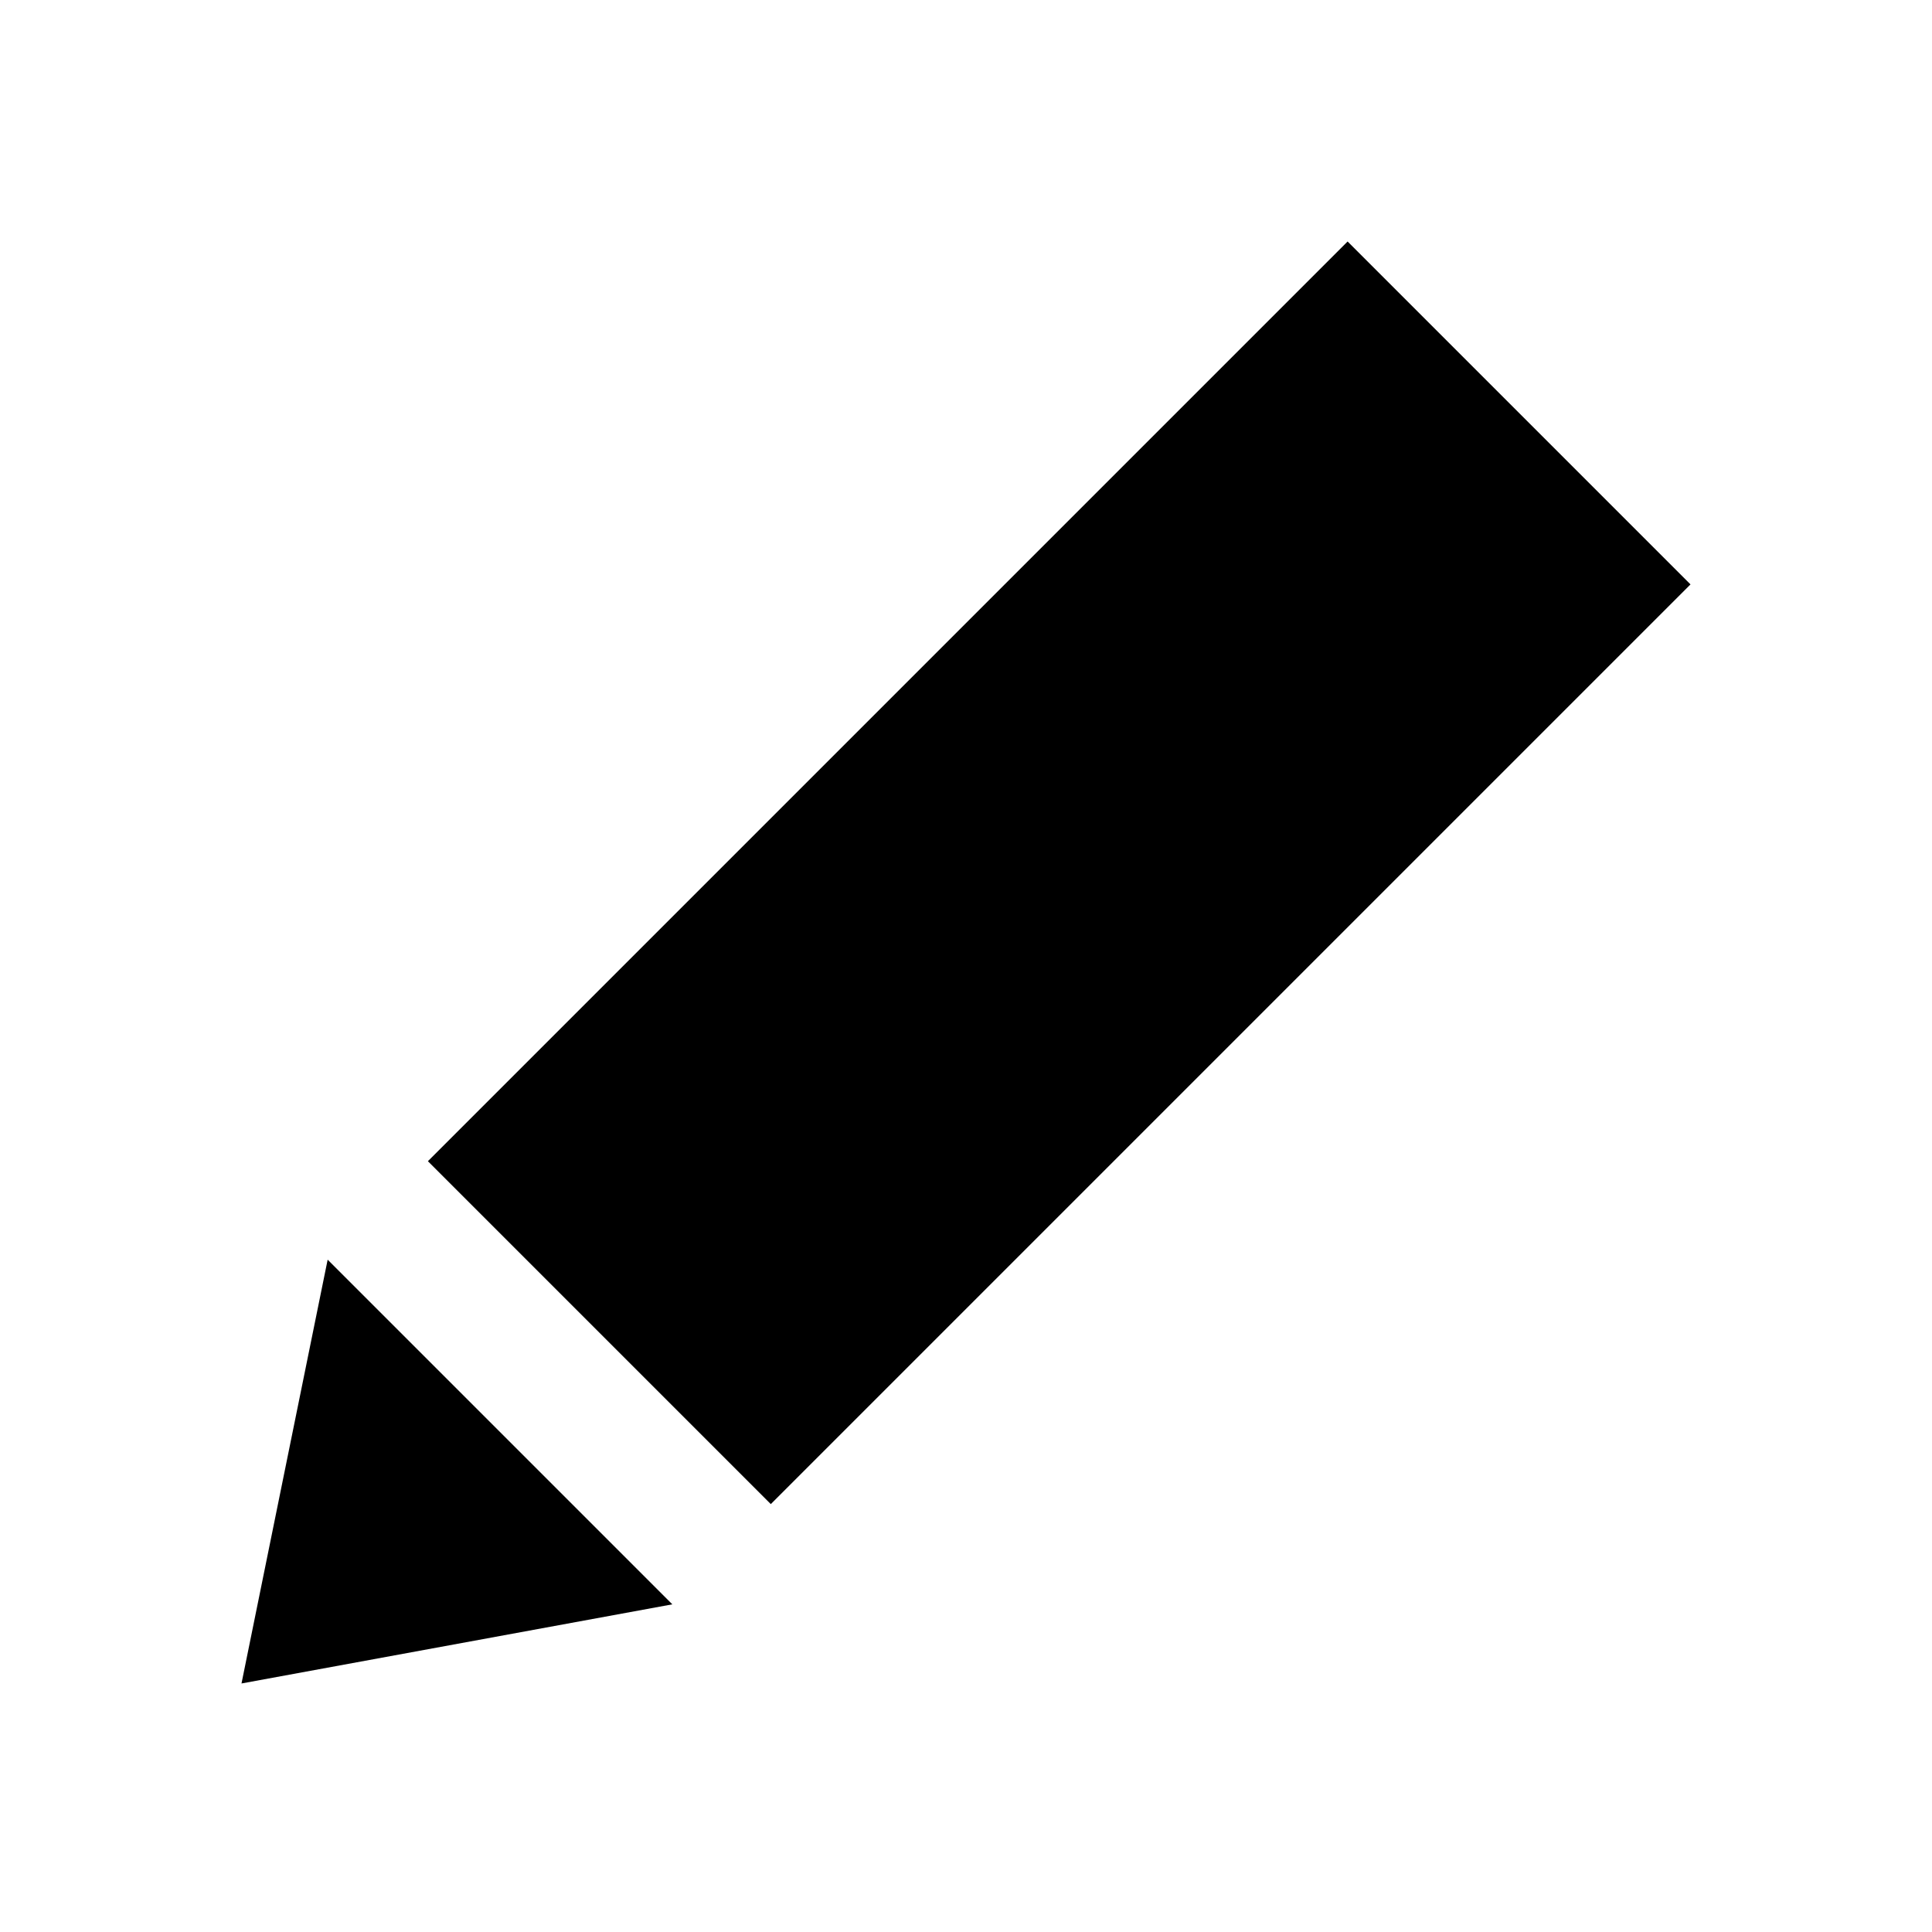
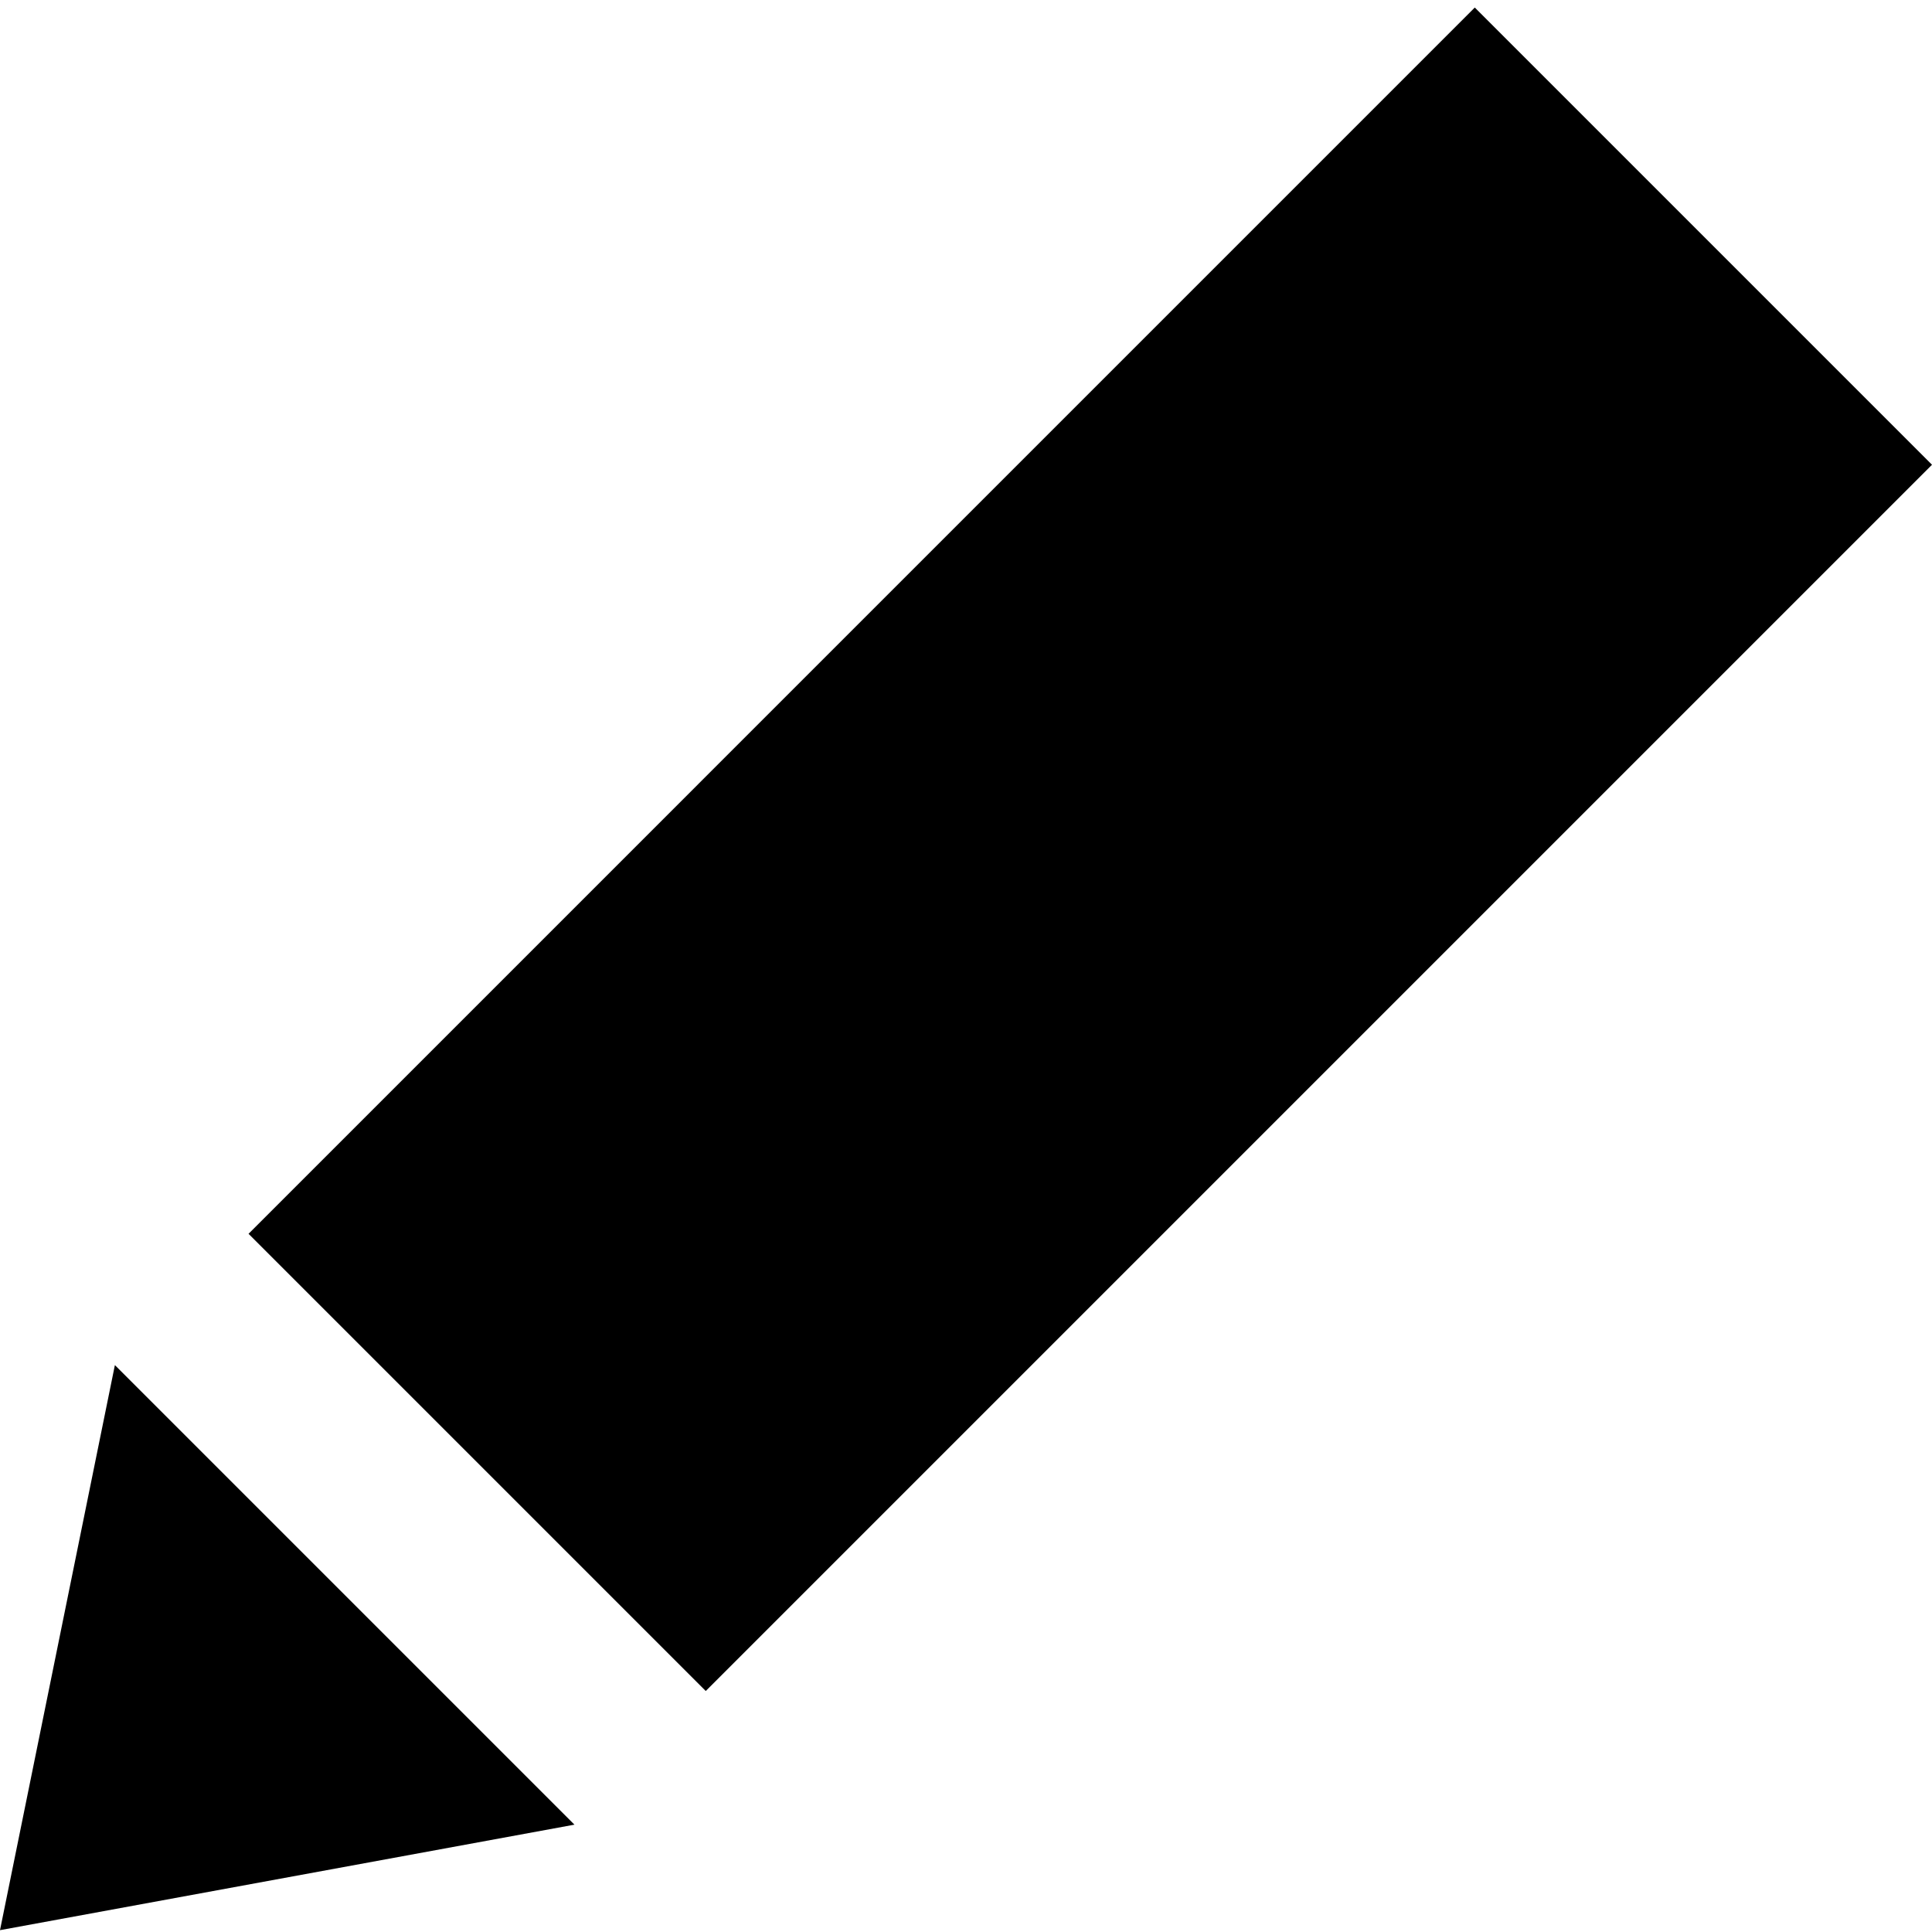
<svg xmlns="http://www.w3.org/2000/svg" width="256px" height="256px" viewBox="0 0 256 256" version="1.1">
  <defs />
  <g id="Page-1" stroke="none" stroke-width="1" fill="none" fill-rule="evenodd">
    <g id="edit" fill="#000000">
-       <path d="M89.087,212.583 L32,223.068 L43.417,166.913 L89.087,212.583 Z M178.563,32 L224,77.437 L102.136,199.301 L56.699,153.864 L178.563,32 Z" />
+       <path d="M76.117,241.777 L0,255.757 L15.223,180.883 L76.117,241.777 Z M195.417,1 L256,61.583 L93.515,224.068 L32.932,163.485 L195.417,1 Z" />
    </g>
  </g>
</svg>
